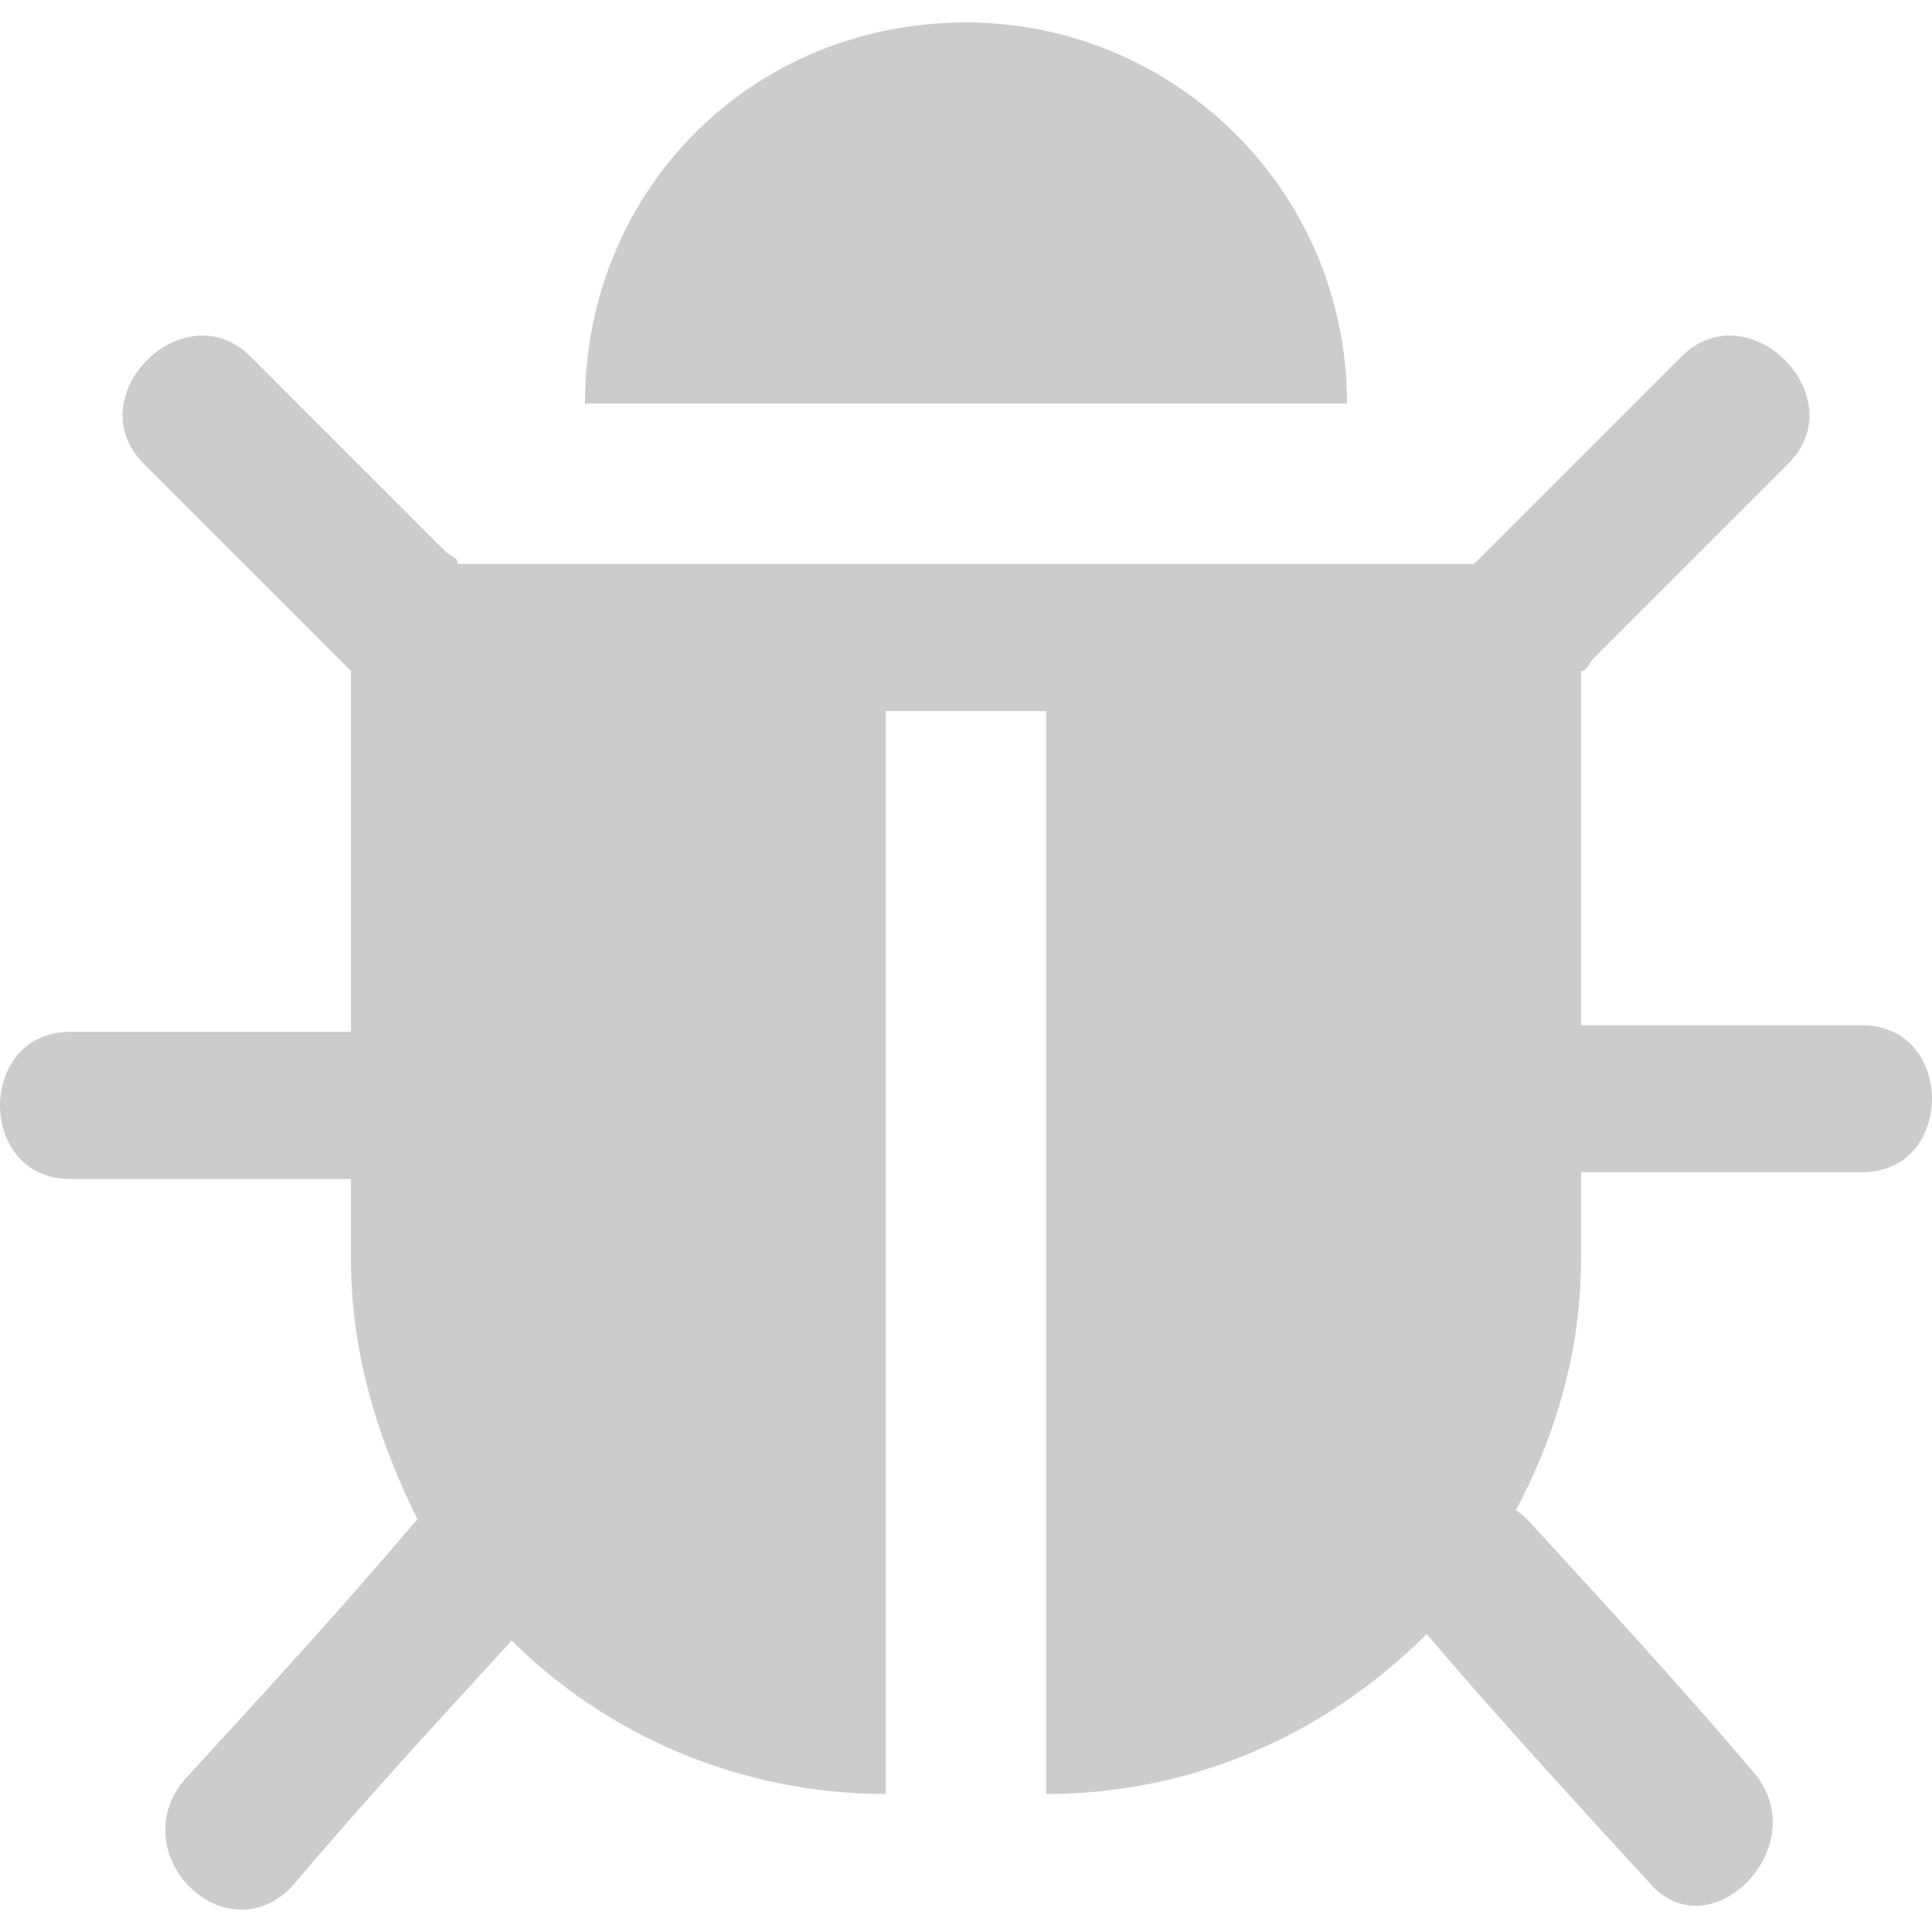
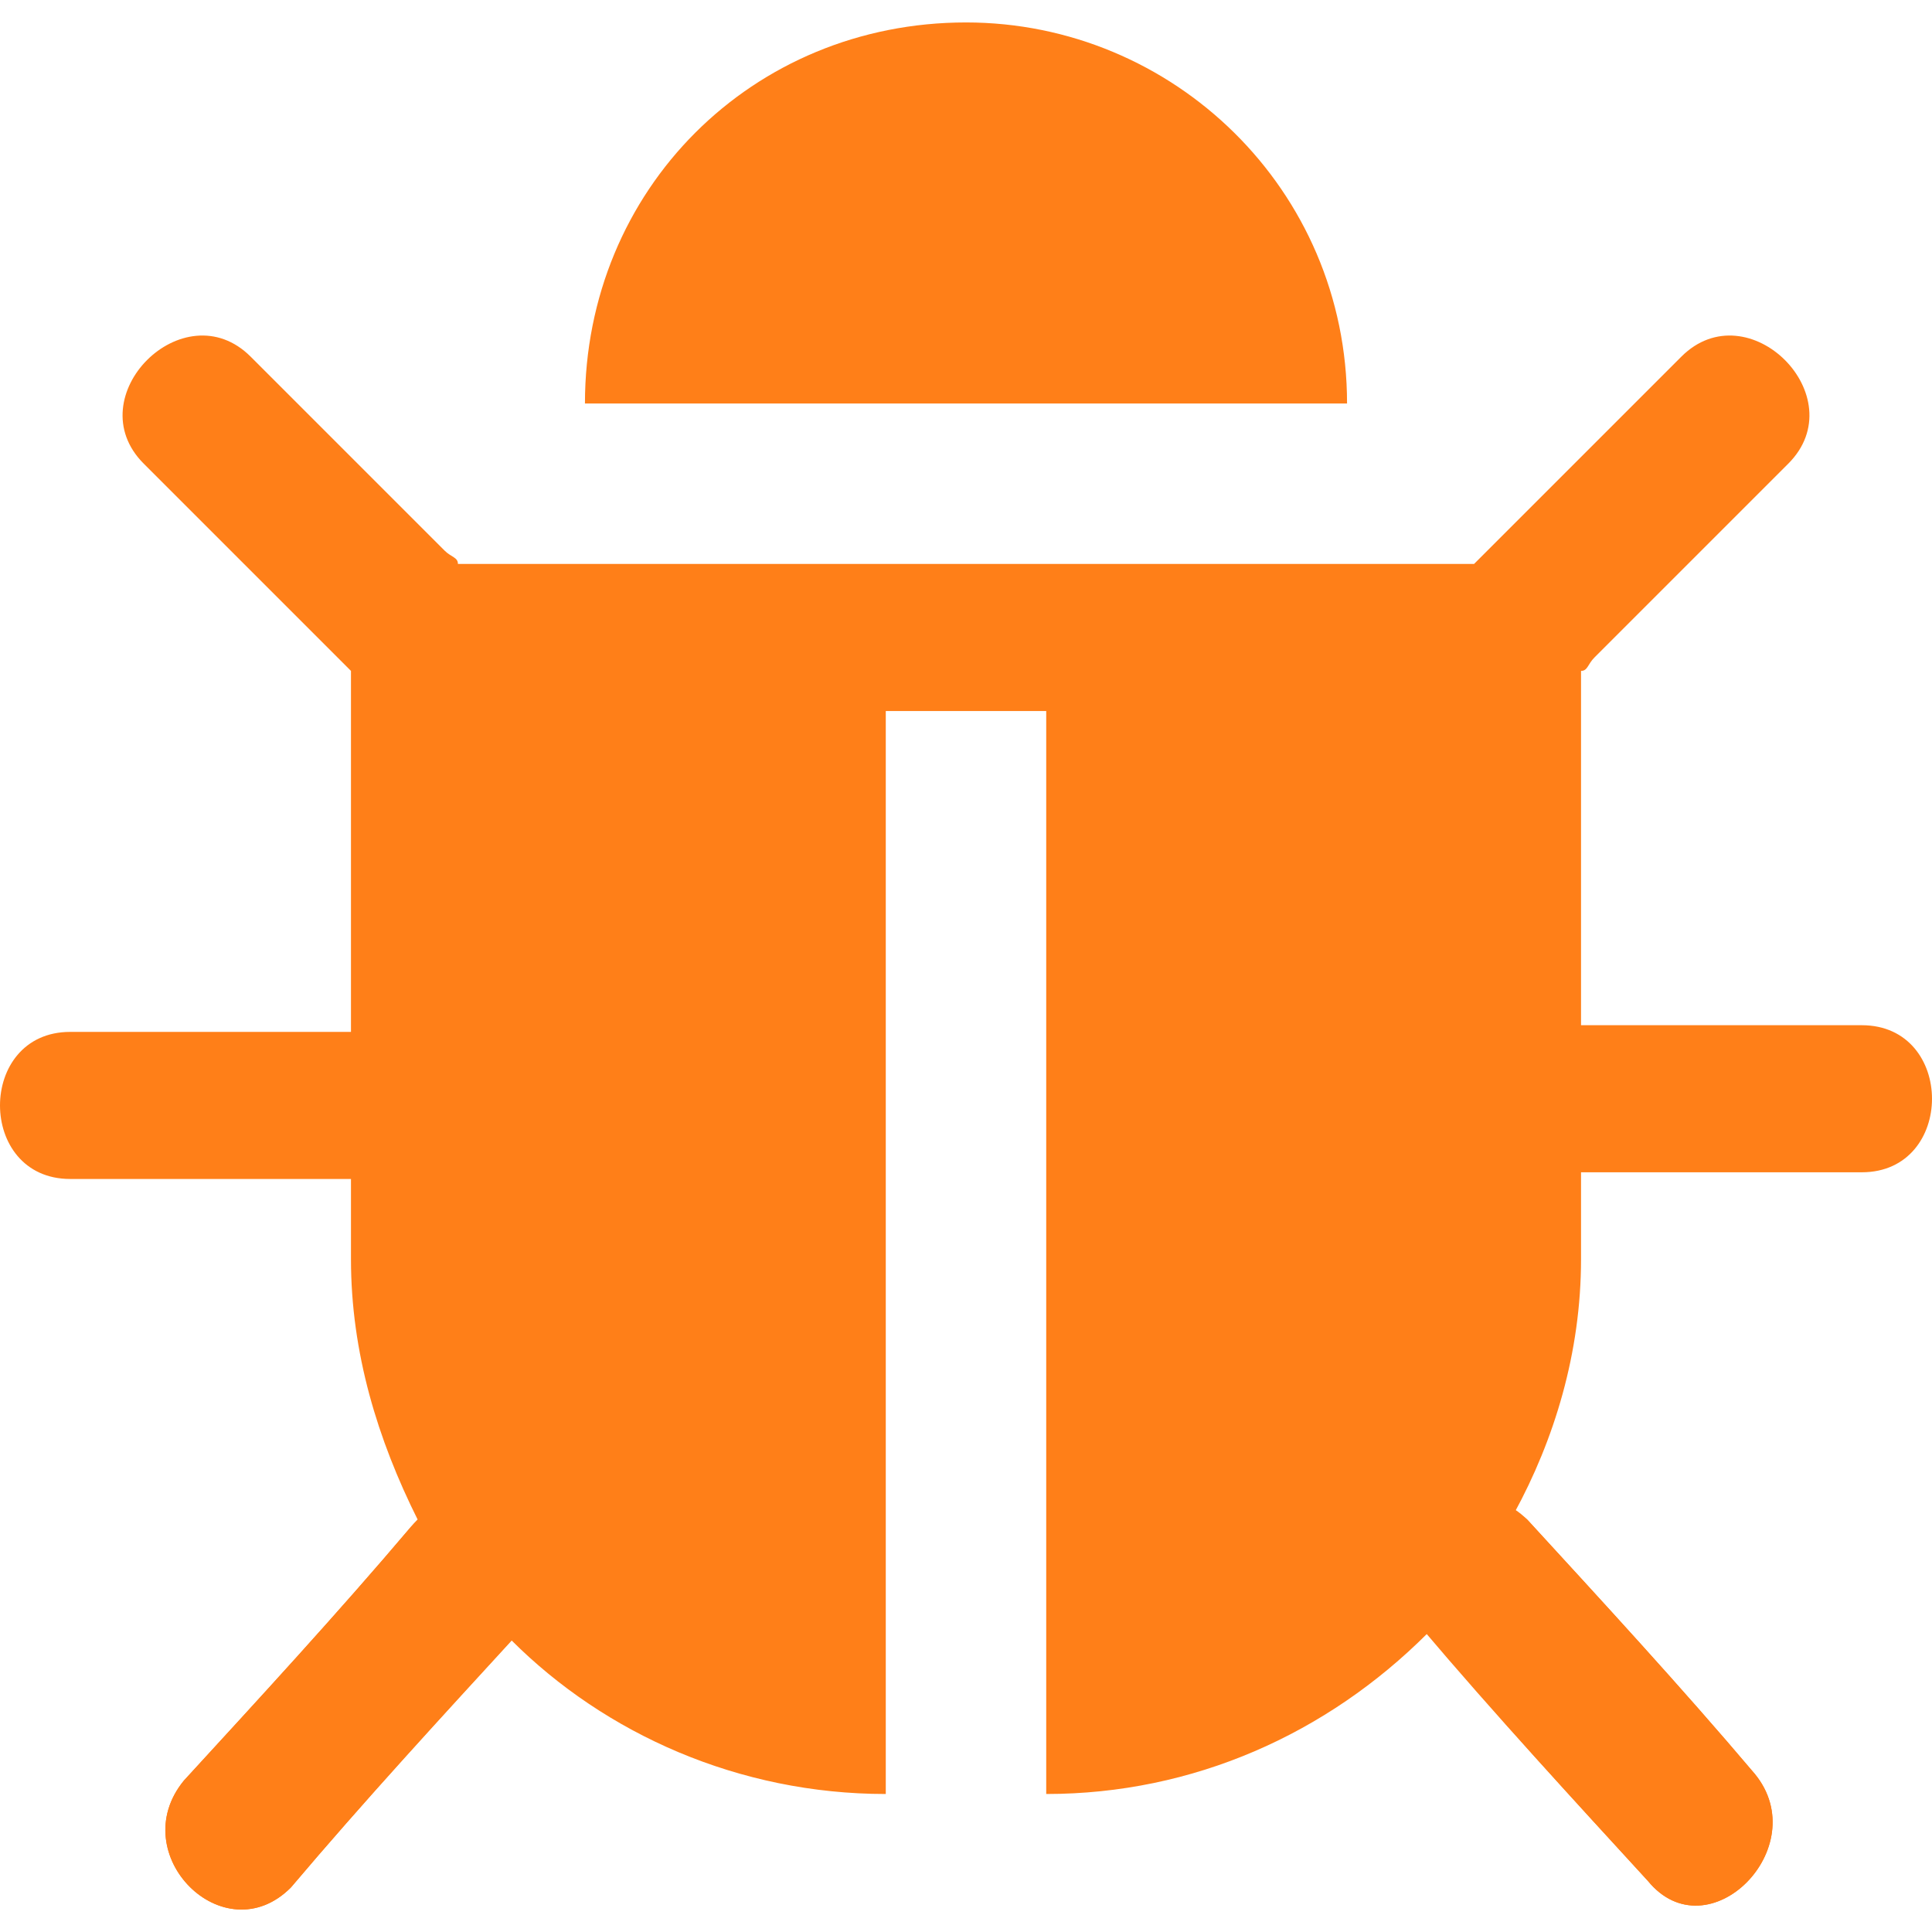
<svg xmlns="http://www.w3.org/2000/svg" version="1.1" id="Layer_1" x="0px" y="0px" viewBox="0 0 32 32" style="enable-background:new 0 0 32 32;" xml:space="preserve">
  <defs id="defs31" />
  <style type="text/css" id="style2">
	.st0{fill:none;}
	.st1{fill:#01A0DE;}
</style>
-   <g id="g26" style="fill:#cccccc" transform="matrix(1.107266,0,0,1.107266,-1.716262,-1.732063)">
-     <g id="g10" style="fill:#cccccc">
-       <line class="st0" x1="8.4" y1="25.2" x2="5" y2="29" id="line4" style="fill:#cccccc" />
-       <g id="g8" style="fill:#cccccc">
-         <path d="M 7.7,24.4 C 6.6,25.7 5.4,27 4.3,28.2 3.4,29.3 4.9,30.8 5.9,29.8 7,28.5 8.2,27.2 9.3,26 10.2,24.9 8.6,23.3 7.7,24.4 Z" id="path6" style="fill:#cccccc" />
+   <g id="g26" style="fill:#ff7f18" transform="matrix(1.107266,0,0,1.107266,-1.716262,-1.732063)">
+     <g id="g10" style="fill:#ff7f18">
+       <line class="st0" x1="8.4" y1="25.2" x2="5" y2="29" id="line4" style="fill:#ff7f18" />
+       <g id="g8" style="fill:#ff7f18">
+         <path d="M 7.7,24.4 C 6.6,25.7 5.4,27 4.3,28.2 3.4,29.3 4.9,30.8 5.9,29.8 7,28.5 8.2,27.2 9.3,26 10.2,24.9 8.6,23.3 7.7,24.4 Z" id="path6" style="fill:#ff7f18" />
      </g>
    </g>
-     <g id="g18" style="fill:#cccccc">
-       <line class="st0" x1="23.6" y1="25.1" x2="27" y2="29" id="line12" style="fill:#cccccc" />
-       <g id="g16" style="fill:#cccccc">
-         <path d="m 22.8,25.9 c 1.1,1.3 2.3,2.6 3.4,3.8 0.9,1.1 2.5,-0.5 1.6,-1.6 -1.1,-1.3 -2.3,-2.6 -3.4,-3.8 -1,-1 -2.6,0.6 -1.6,1.6 z" id="path14" style="fill:#cccccc" />
+     <g id="g18" style="fill:#ff7f18">
+       <line class="st0" x1="23.6" y1="25.1" x2="27" y2="29" id="line12" style="fill:#ff7f18" />
+       <g id="g16" style="fill:#ff7f18">
+         <path d="m 22.8,25.9 c 1.1,1.3 2.3,2.6 3.4,3.8 0.9,1.1 2.5,-0.5 1.6,-1.6 -1.1,-1.3 -2.3,-2.6 -3.4,-3.8 -1,-1 -2.6,0.6 -1.6,1.6 z" id="path14" style="fill:#ff7f18" />
      </g>
    </g>
-     <g id="g24" style="fill:#cccccc">
-       <path class="st1" d="m 16,1.9 c -3.2,0 -5.7,2.5 -5.7,5.7 H 21.7 C 21.7,4.4 19.1,1.9 16,1.9 Z" id="path20" style="fill:#cccccc" />
-       <path class="st1" d="m 29.4,16.9 c -1.4,0 -2.8,0 -4.2,0 v -5.3 c 0.1,0 0.1,-0.1 0.2,-0.2 1,-1 2,-2 2.9,-2.9 1,-1 -0.6,-2.6 -1.6,-1.6 -1,1 -2,2 -2.9,2.9 -0.1,0.1 -0.1,0.1 -0.2,0.2 H 17.2 14.8 8.4 C 8.4,9.9 8.3,9.9 8.2,9.8 c -1,-1 -2,-2 -2.9,-2.9 -1,-1 -2.6,0.6 -1.6,1.6 1,1 2,2 2.9,2.9 0.1,0.1 0.1,0.1 0.2,0.2 V 17 c -1.4,0 -2.8,0 -4.2,0 -1.4,0 -1.4,2.2 0,2.2 1.4,0 2.8,0 4.2,0 v 1.2 c 0,1.4 0.4,2.7 1,3.9 l -0.1,0.1 c -1.1,1.3 -2.3,2.6 -3.4,3.8 -0.9,1.1 0.6,2.6 1.6,1.6 1.1,-1.3 2.2,-2.5 3.3,-3.7 1.4,1.4 3.4,2.3 5.6,2.3 V 12.2 h 2.4 v 16.2 c 2.2,0 4.2,-0.9 5.7,-2.4 1.1,1.3 2.2,2.5 3.3,3.7 0.9,1.1 2.5,-0.5 1.6,-1.6 -1.1,-1.3 -2.3,-2.6 -3.4,-3.8 0,0 -0.1,-0.1 -0.2,-0.1 0.6,-1.1 1,-2.4 1,-3.8 v -1.3 c 1.4,0 2.8,0 4.2,0 1.4,0 1.4,-2.2 0,-2.2 z" id="path22" style="fill:#cccccc" />
+     <g id="g24" style="fill:#ff7f18">
+       <path class="st1" d="m 16,1.9 c -3.2,0 -5.7,2.5 -5.7,5.7 H 21.7 C 21.7,4.4 19.1,1.9 16,1.9 Z" id="path20" style="fill:#ff7f18" />
+       <path class="st1" d="m 29.4,16.9 c -1.4,0 -2.8,0 -4.2,0 v -5.3 c 0.1,0 0.1,-0.1 0.2,-0.2 1,-1 2,-2 2.9,-2.9 1,-1 -0.6,-2.6 -1.6,-1.6 -1,1 -2,2 -2.9,2.9 -0.1,0.1 -0.1,0.1 -0.2,0.2 H 17.2 14.8 8.4 C 8.4,9.9 8.3,9.9 8.2,9.8 c -1,-1 -2,-2 -2.9,-2.9 -1,-1 -2.6,0.6 -1.6,1.6 1,1 2,2 2.9,2.9 0.1,0.1 0.1,0.1 0.2,0.2 V 17 c -1.4,0 -2.8,0 -4.2,0 -1.4,0 -1.4,2.2 0,2.2 1.4,0 2.8,0 4.2,0 v 1.2 c 0,1.4 0.4,2.7 1,3.9 l -0.1,0.1 c -1.1,1.3 -2.3,2.6 -3.4,3.8 -0.9,1.1 0.6,2.6 1.6,1.6 1.1,-1.3 2.2,-2.5 3.3,-3.7 1.4,1.4 3.4,2.3 5.6,2.3 V 12.2 h 2.4 v 16.2 c 2.2,0 4.2,-0.9 5.7,-2.4 1.1,1.3 2.2,2.5 3.3,3.7 0.9,1.1 2.5,-0.5 1.6,-1.6 -1.1,-1.3 -2.3,-2.6 -3.4,-3.8 0,0 -0.1,-0.1 -0.2,-0.1 0.6,-1.1 1,-2.4 1,-3.8 v -1.3 c 1.4,0 2.8,0 4.2,0 1.4,0 1.4,-2.2 0,-2.2 z" id="path22" style="fill:#ff7f18" />
    </g>
  </g>
</svg>
